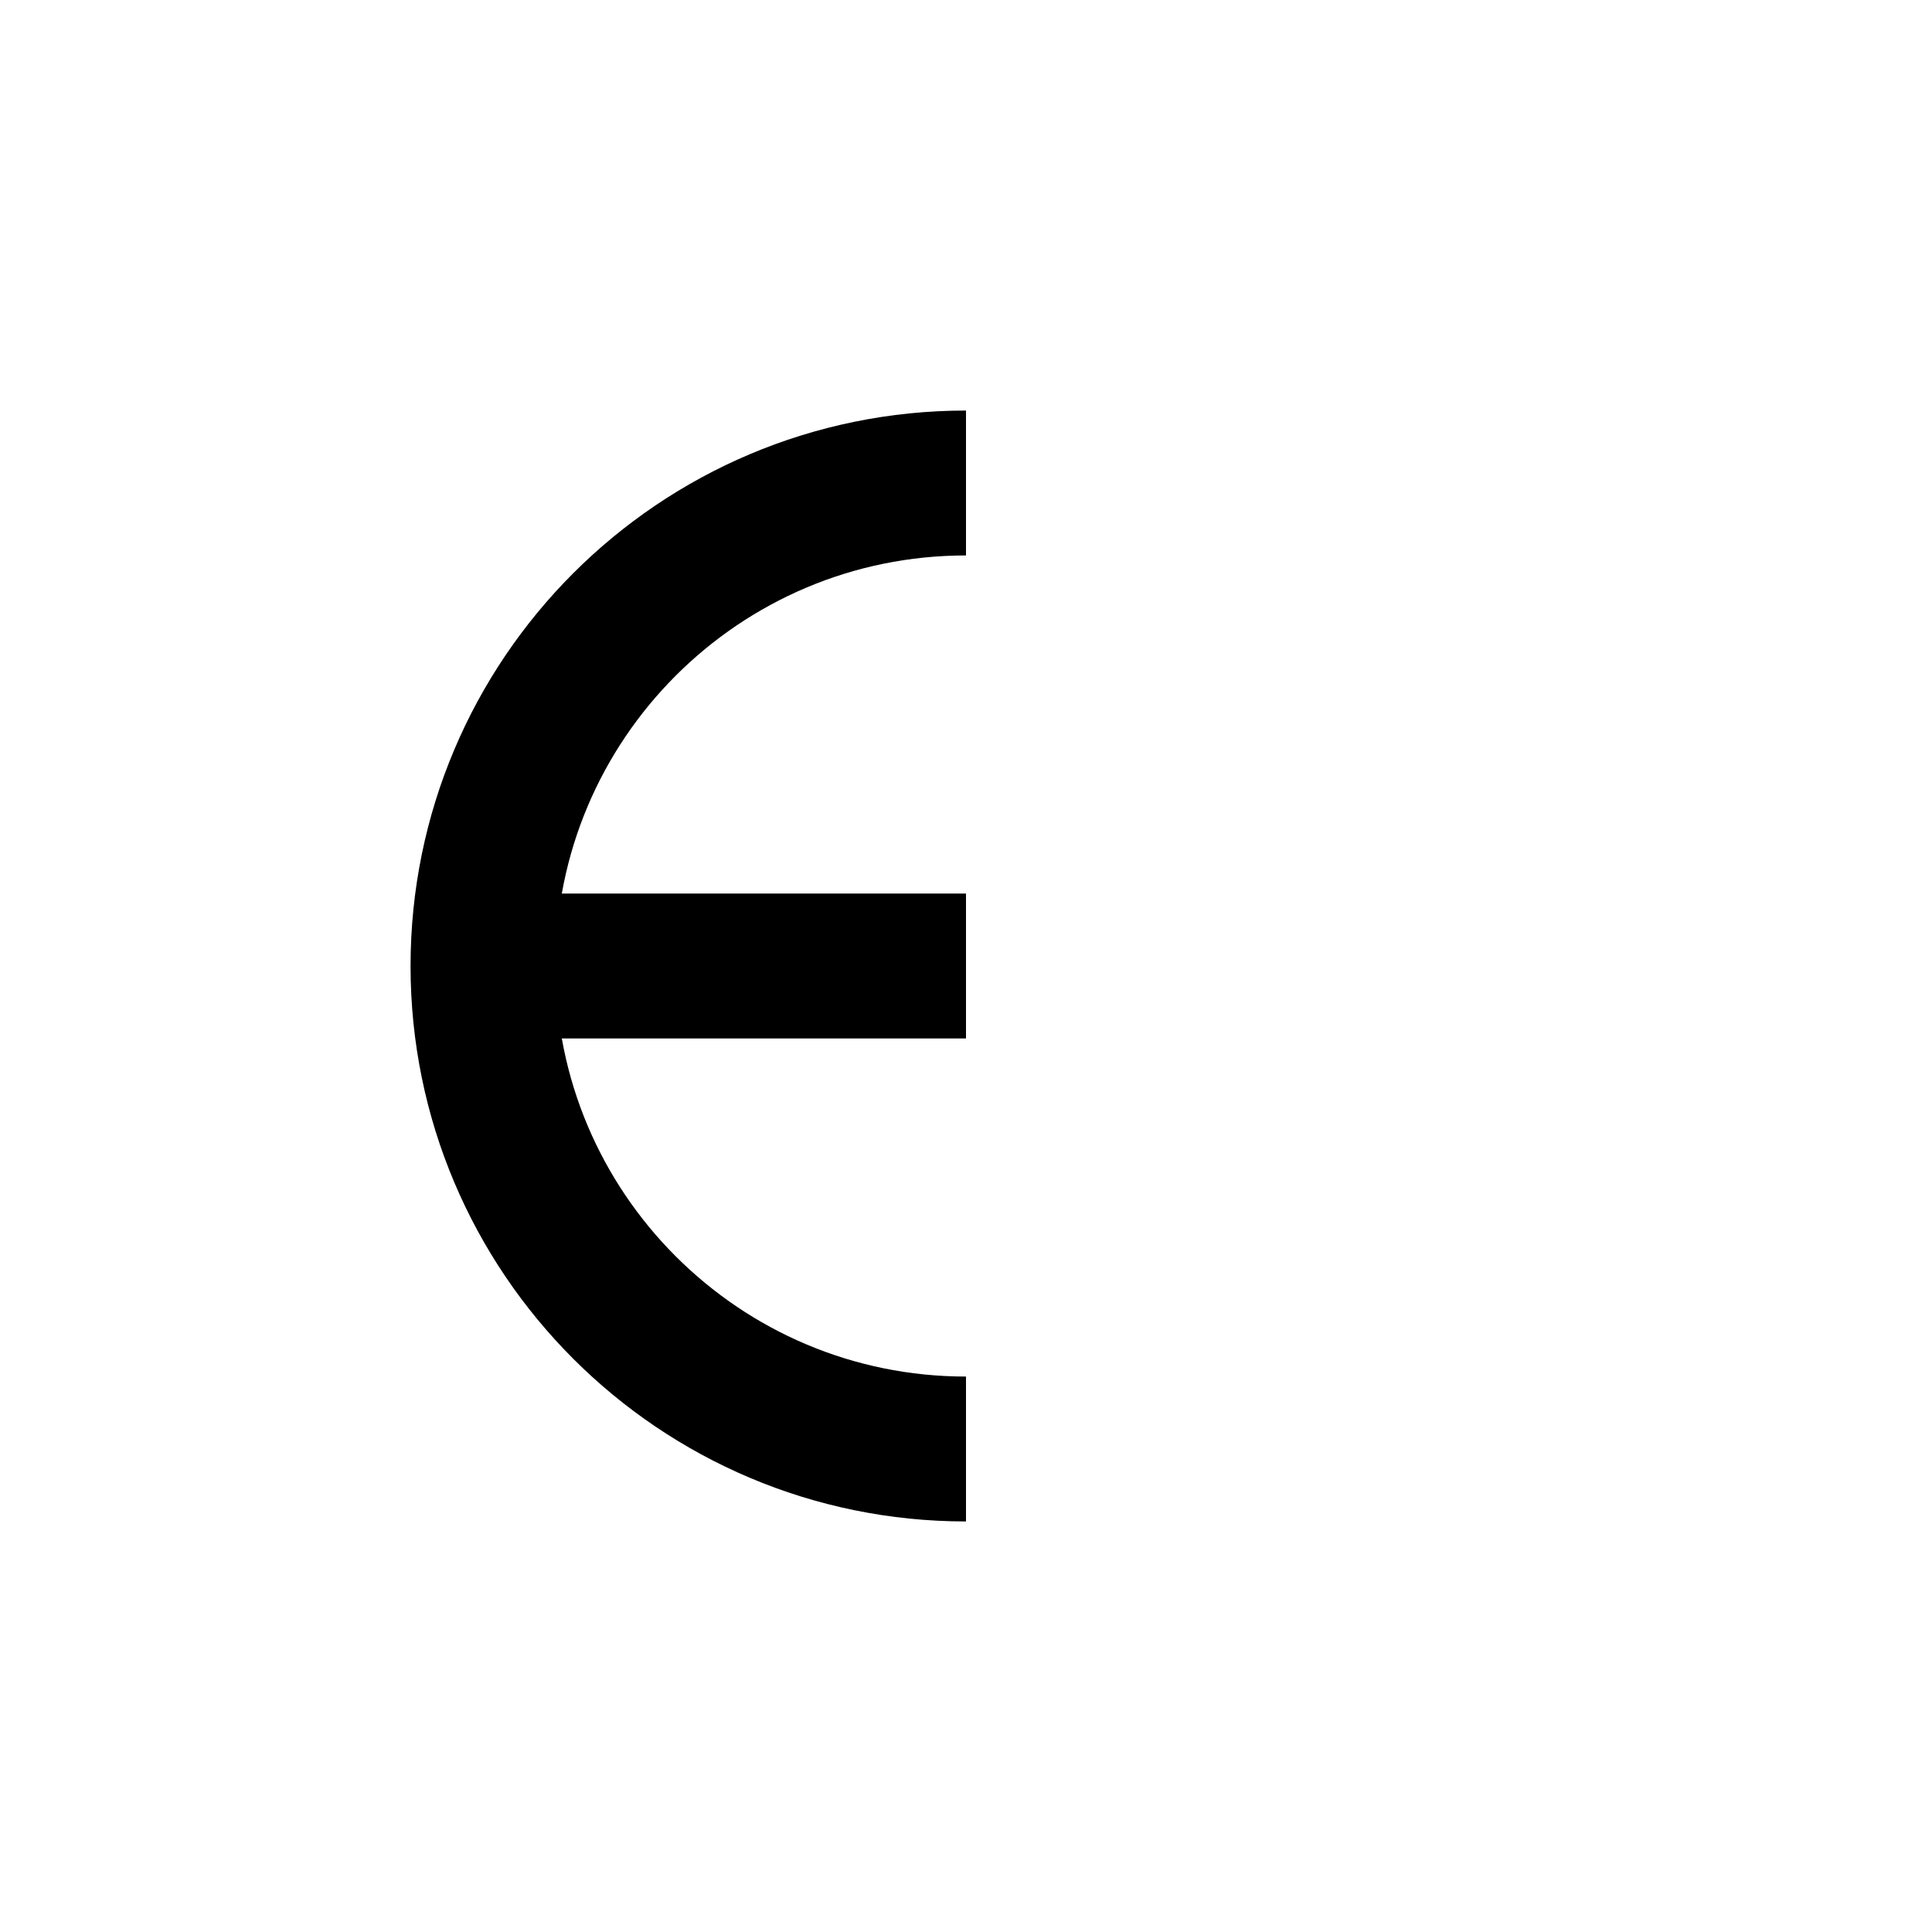
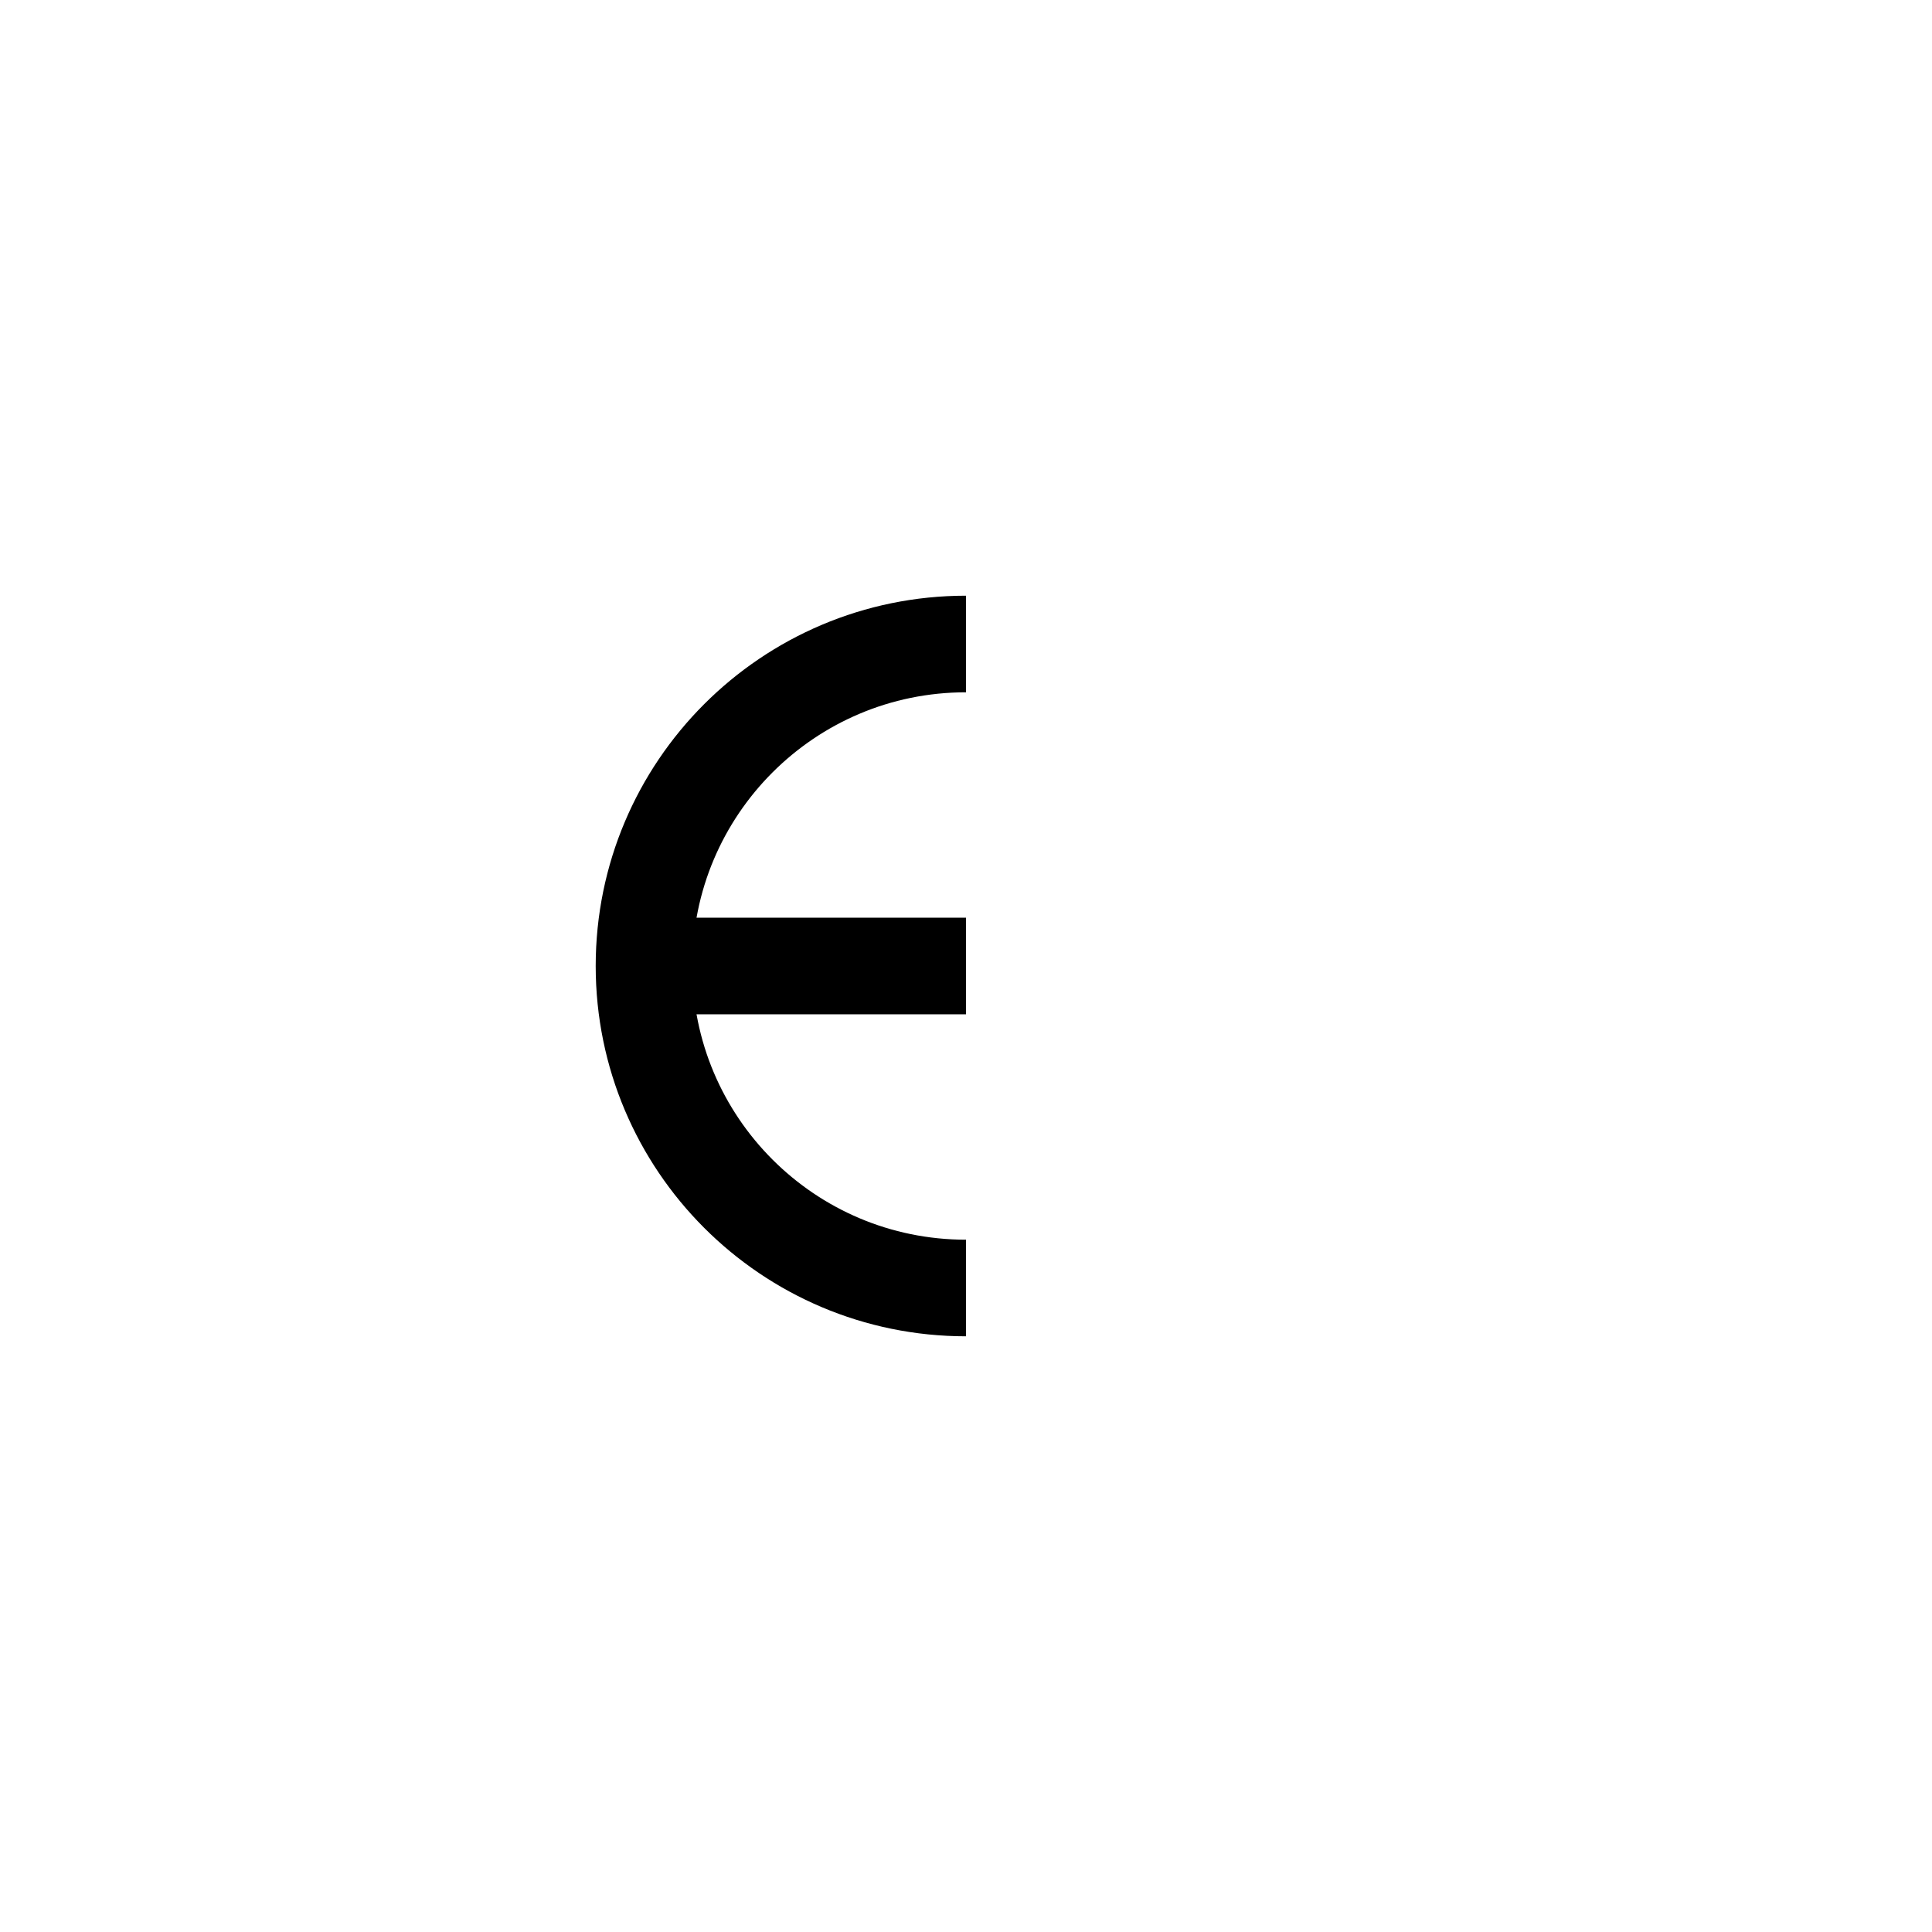
- <svg xmlns="http://www.w3.org/2000/svg" viewBox="60 60 40 40">
-   <path d="M 80 70 A 10 10 0 0 0 80 90" style="fill: none;stroke-width: 3;stroke: black" />
+ <svg xmlns="http://www.w3.org/2000/svg" viewBox="50 50 60 60">
+   <path d="M 80 70 A 10 10 0 0 0 80 90" fill="none" stroke="black" stroke-width="3" />
  <line x1="70" y1="80" x2="80" y2="80" stroke="black" stroke-width="3" />
</svg>
